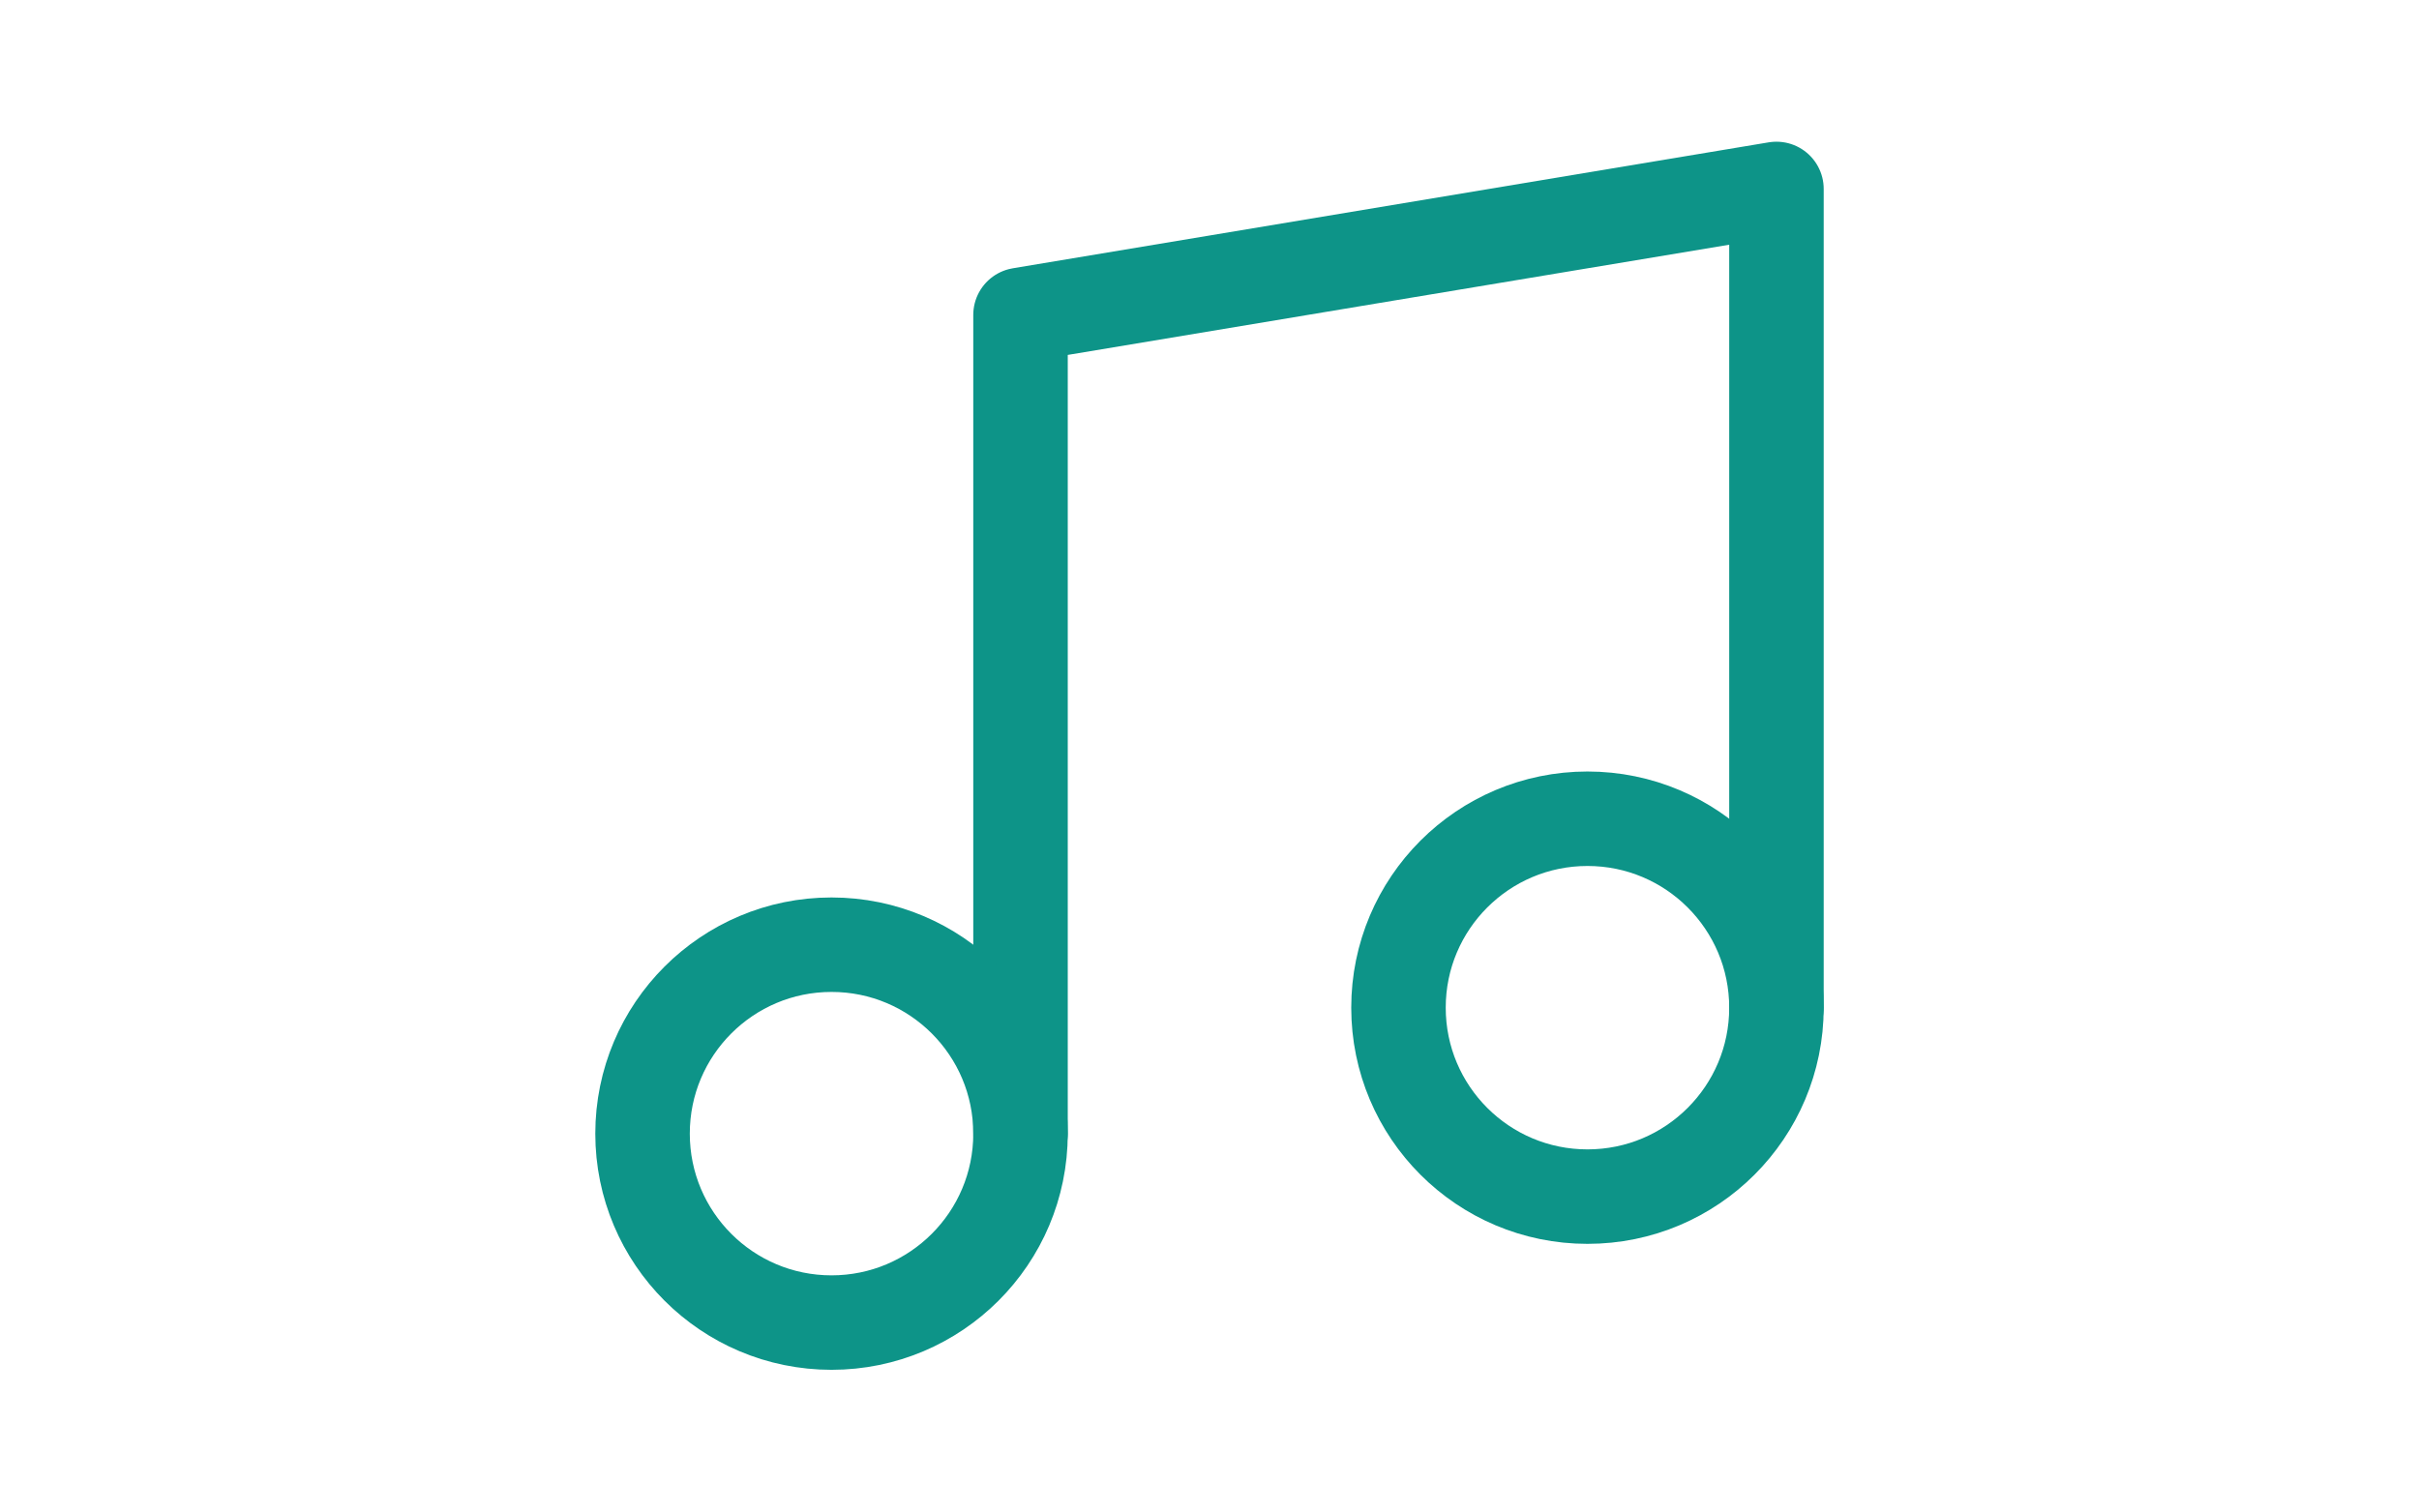
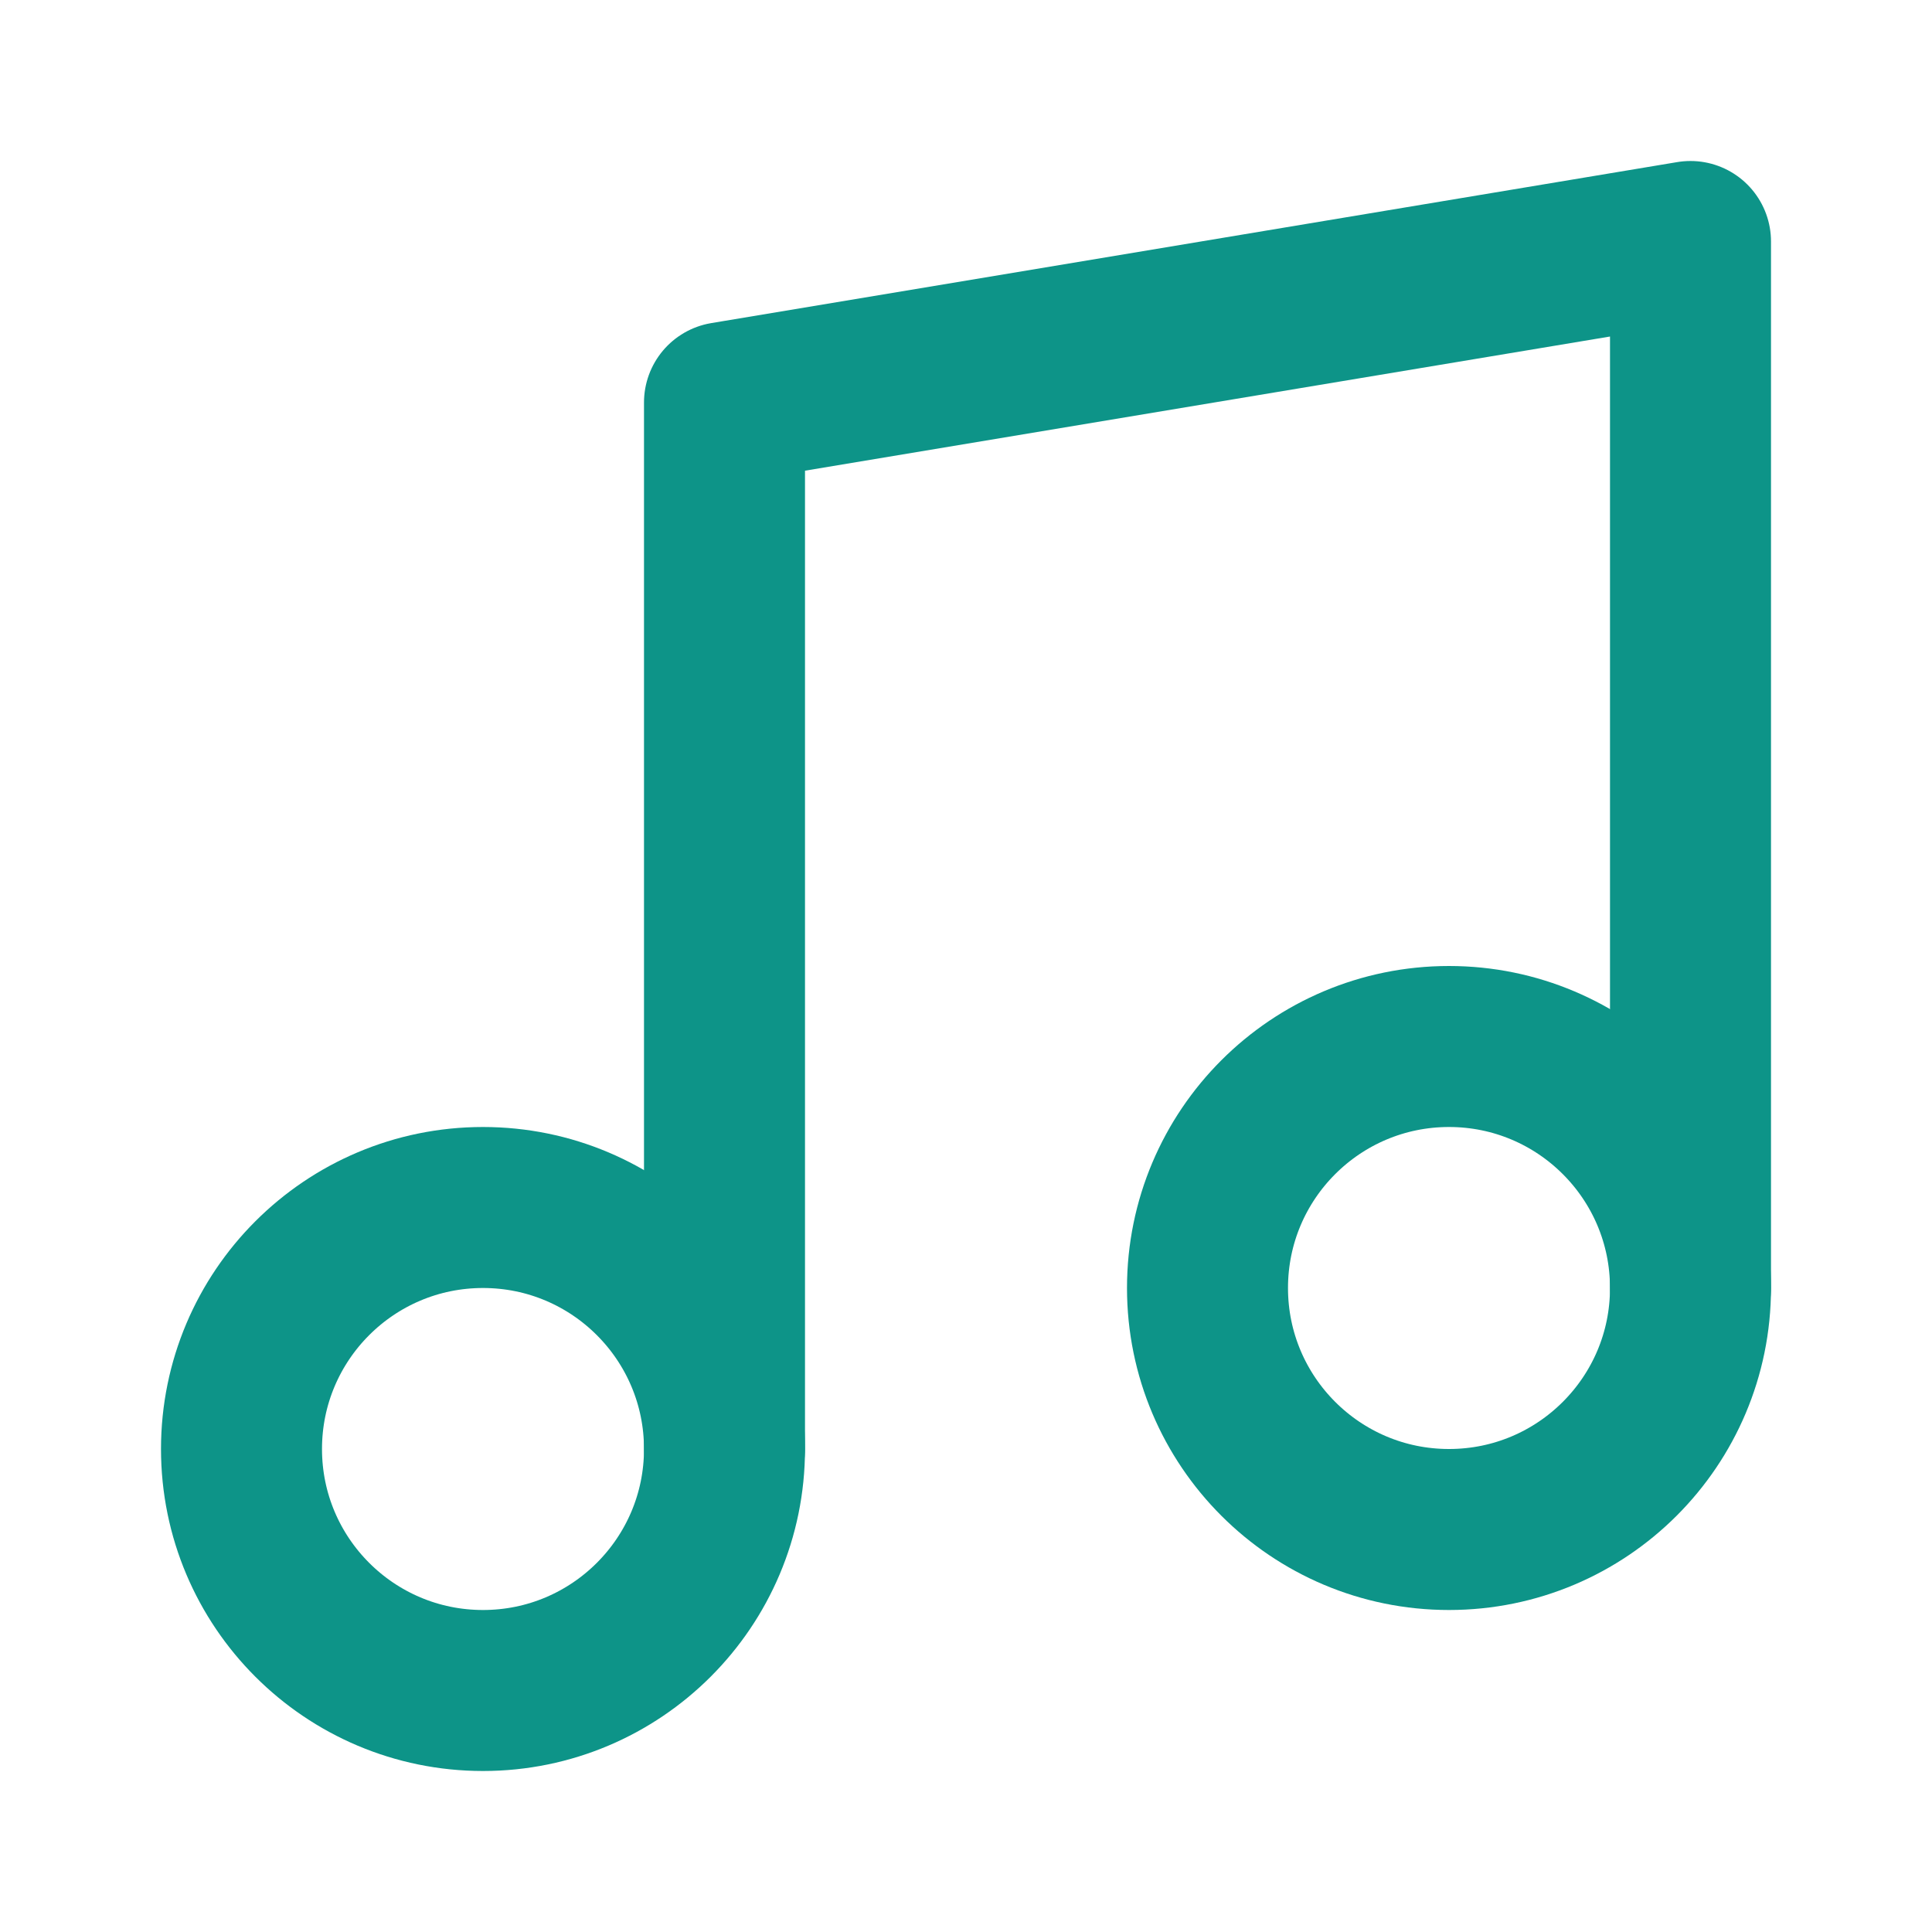
- <svg xmlns="http://www.w3.org/2000/svg" class="lucide lucide-music" width="400" height="250" viewBox="0 0 24 24" fill="none" stroke="#0D9488" stroke-width="1.5" stroke-linecap="round" stroke-linejoin="round">
-   <style>
-     .lucide-music:hover circle { animation: note-bounce 0.8s ease infinite; }
-     .lucide-music:hover path { animation: note-wave 1s ease infinite; }
-     @keyframes note-bounce { 0%,100% { transform: translateY(0); } 50% { transform: translateY(-3px); } }
-     @keyframes note-wave { 0%,100% { transform: rotate(0deg); } 25% { transform: rotate(3deg); } 75% { transform: rotate(-3deg); } }
-   </style>
+ <svg xmlns="http://www.w3.org/2000/svg" width="48" height="48" viewBox="0 0 24 24" fill="none" stroke="#0D9488" stroke-width="2" stroke-linecap="round" stroke-linejoin="round">
  <path d="M9 18V5l12-2v13" />
  <circle cx="6" cy="18" r="3" />
  <circle cx="18" cy="16" r="3" />
</svg>
